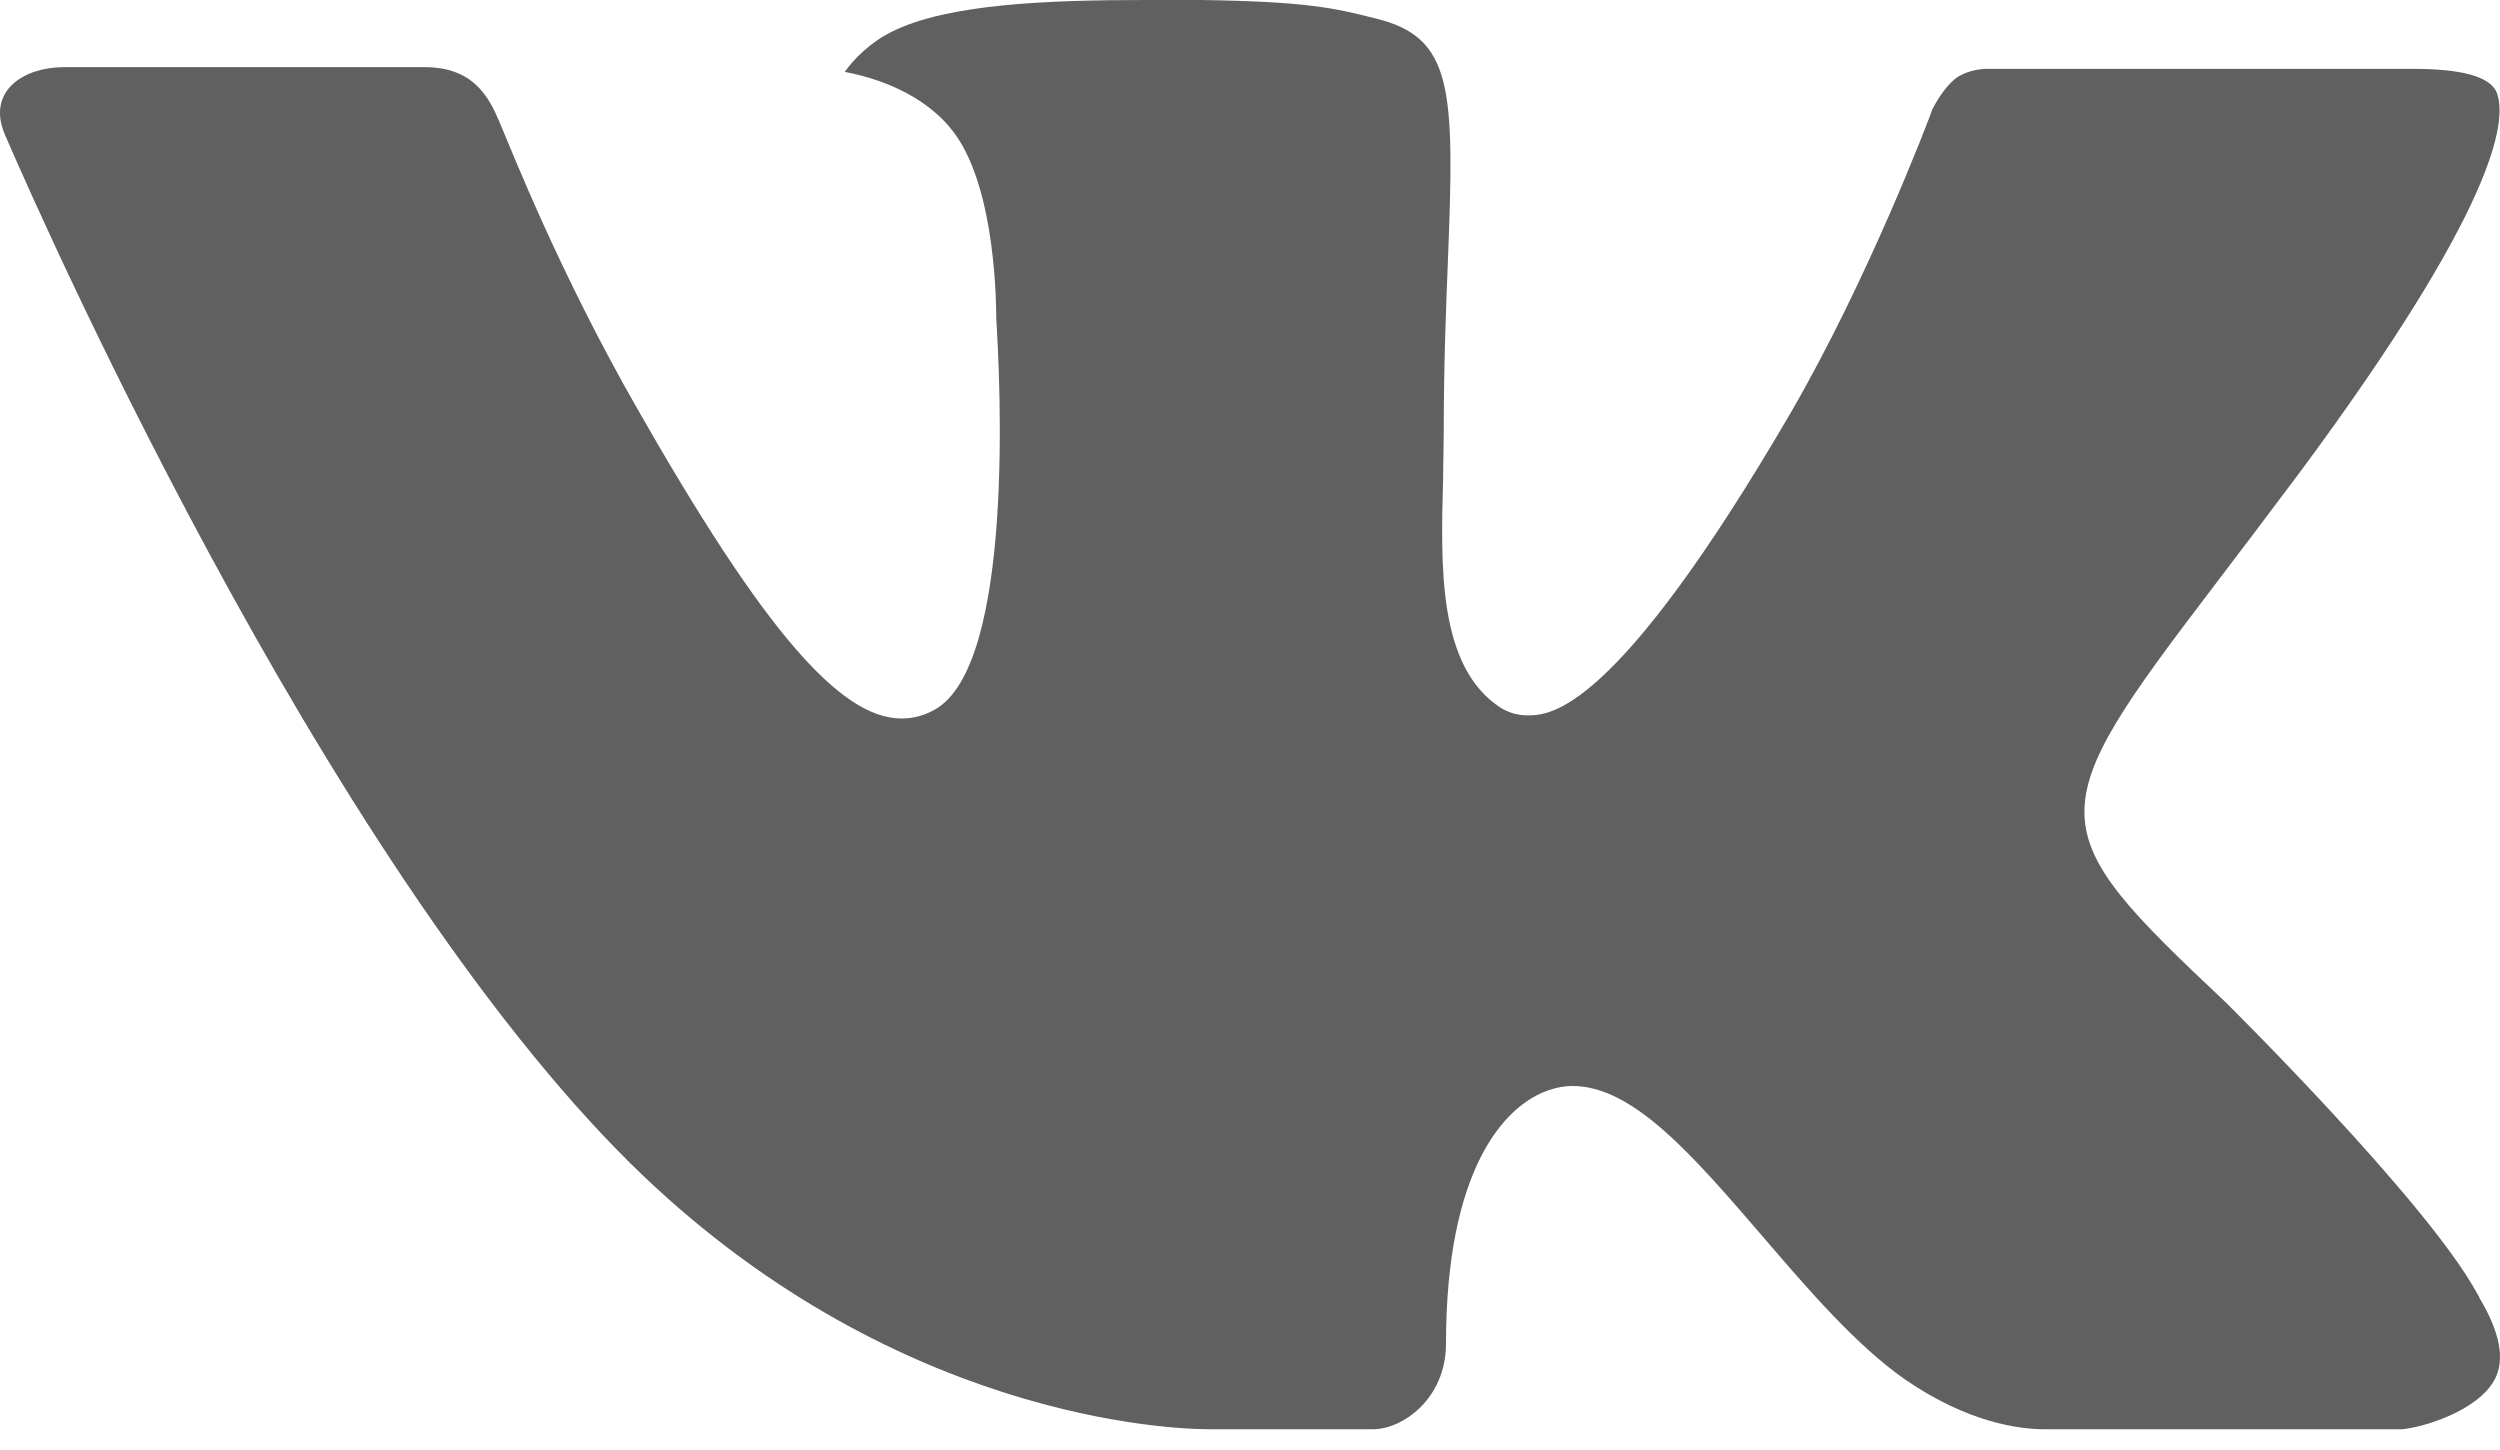
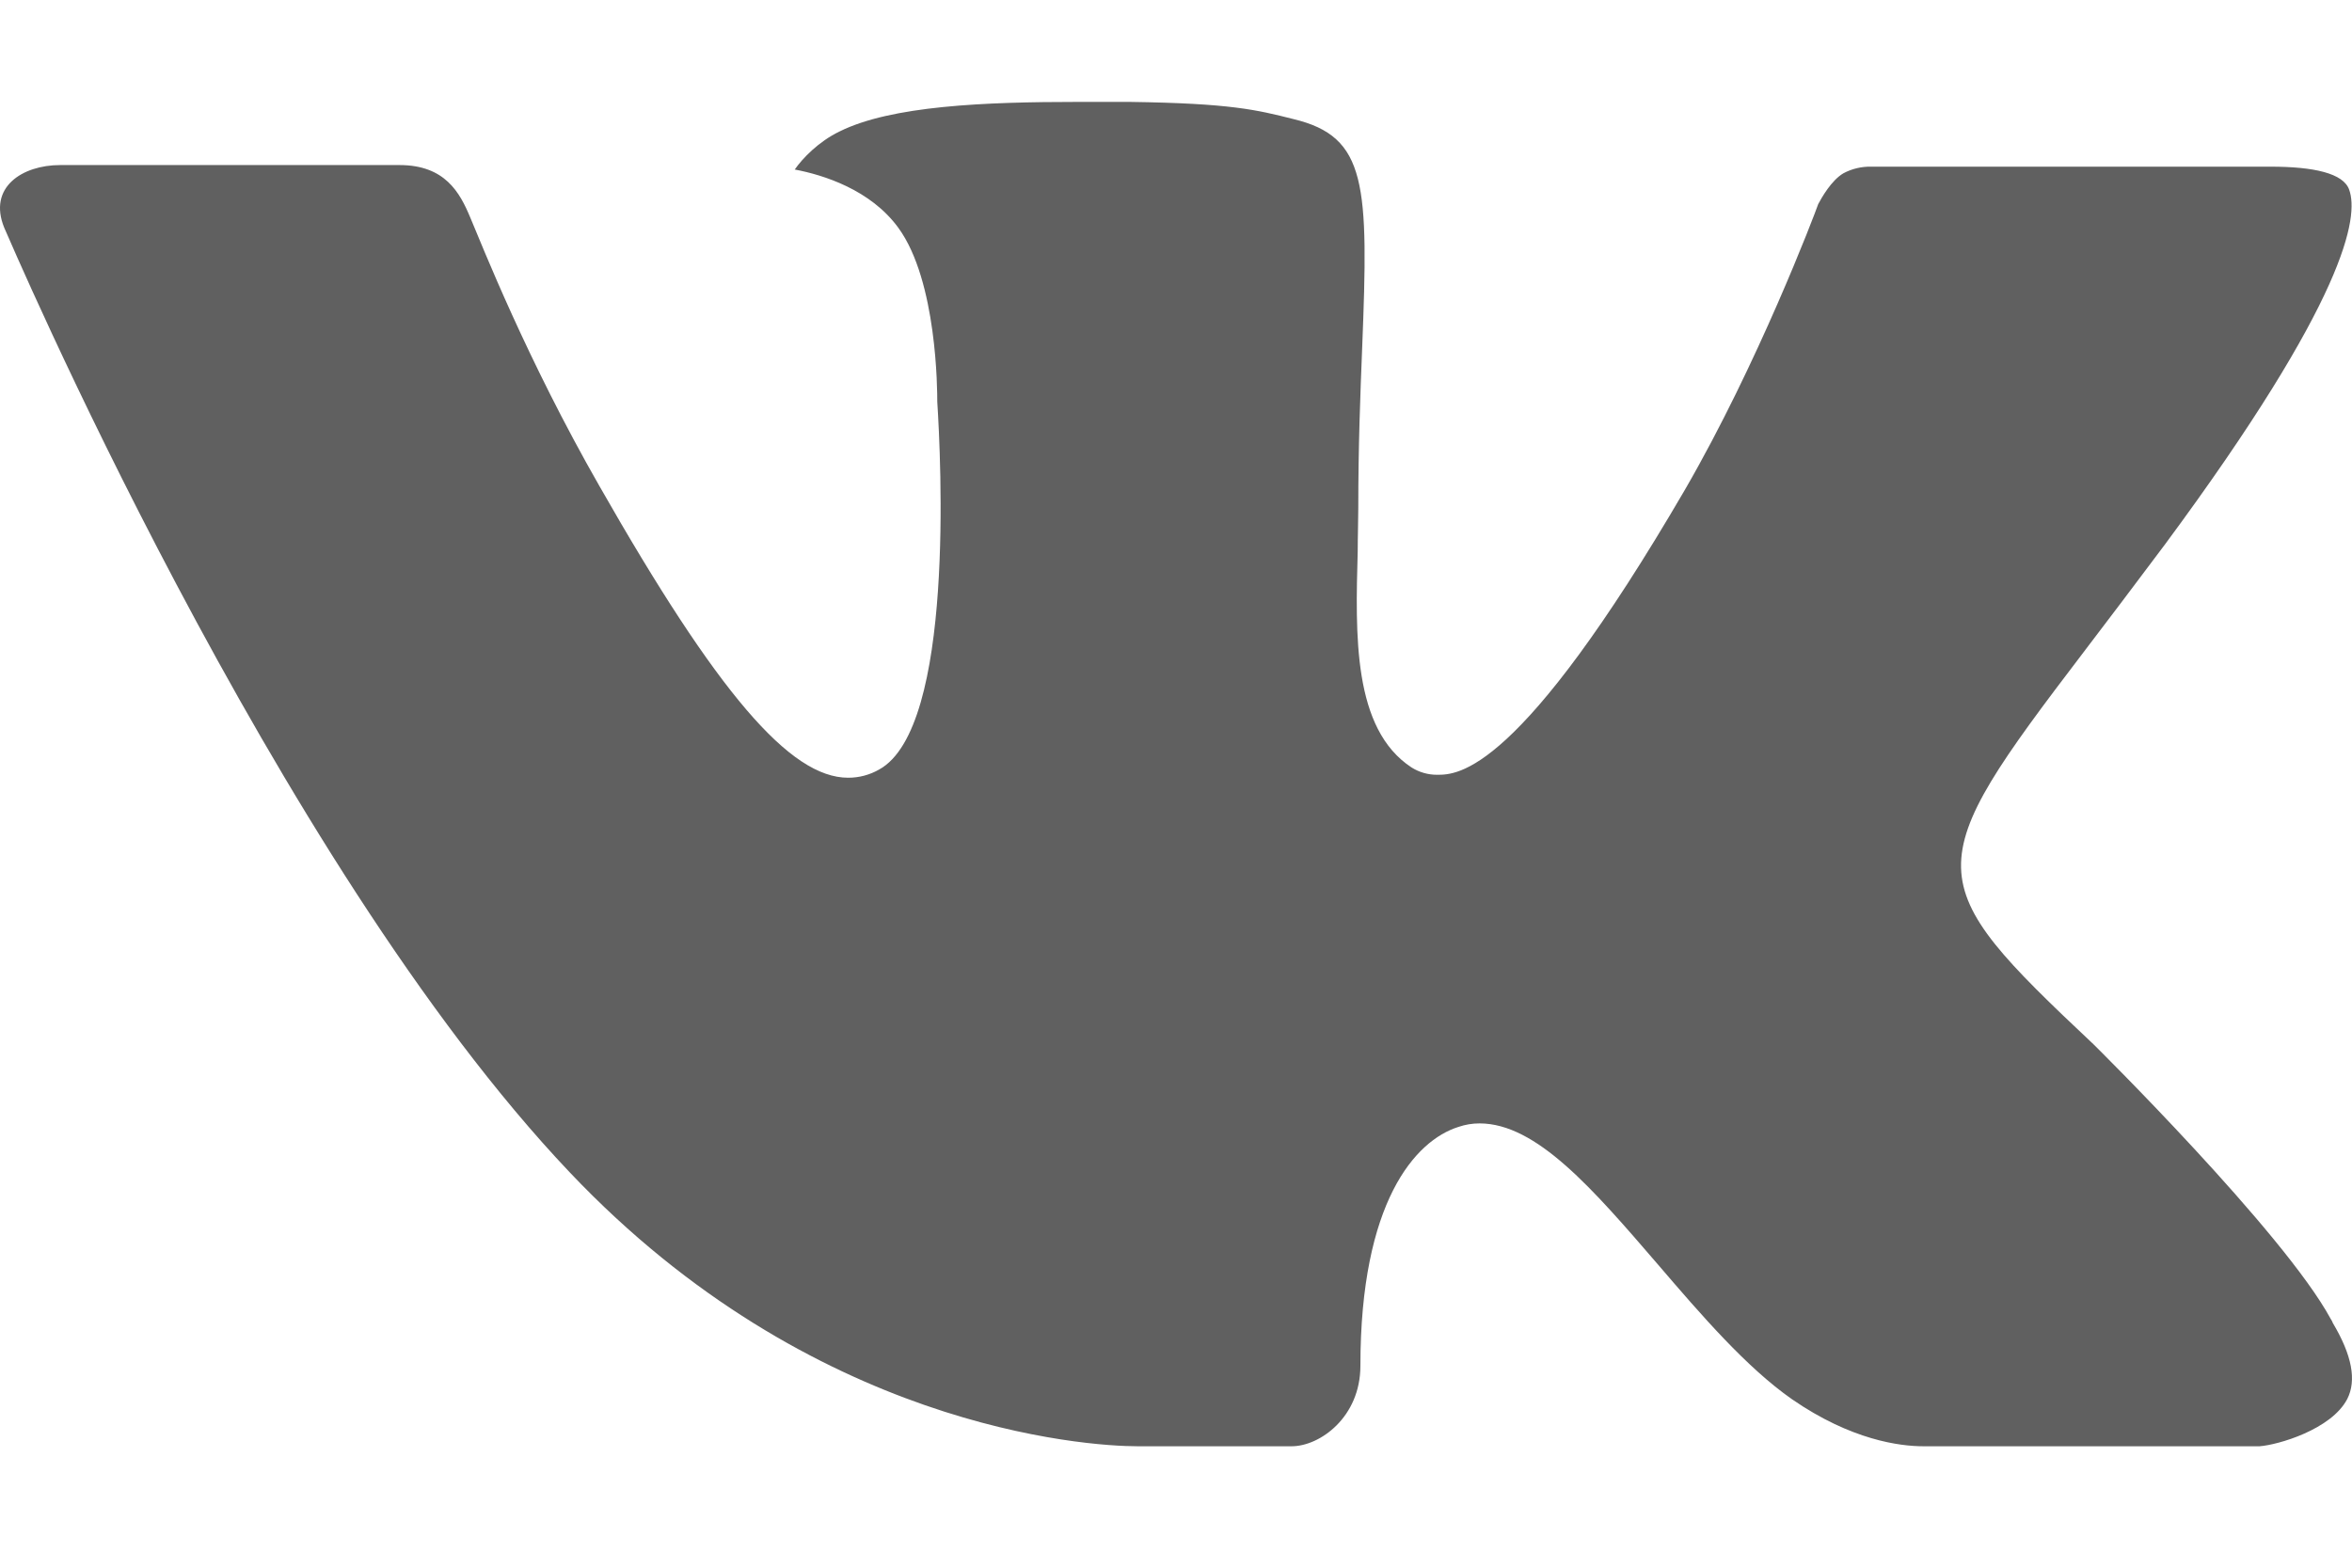
- <svg xmlns="http://www.w3.org/2000/svg" width="50" height="29" viewBox="0 0 50 29" fill="none">
+ <svg xmlns="http://www.w3.org/2000/svg" width="30" height="20" viewBox="0 0 50 29" fill="none">
  <path fill-rule="evenodd" clip-rule="evenodd" d="M44.505 20.038C44.505 20.038 48.548 24.03 49.548 25.878C49.567 25.904 49.582 25.934 49.593 25.965C50 26.648 50.1 27.183 49.9 27.578C49.563 28.23 48.42 28.558 48.033 28.585H40.888C40.39 28.585 39.355 28.455 38.095 27.585C37.133 26.913 36.175 25.805 35.248 24.723C33.863 23.115 32.665 21.72 31.453 21.72C31.3 21.72 31.148 21.745 31.003 21.795C30.085 22.085 28.92 23.392 28.92 26.875C28.92 27.965 28.06 28.585 27.458 28.585H24.185C23.07 28.585 17.265 28.195 12.118 22.767C5.81 16.122 0.145 2.792 0.09 2.675C-0.262 1.812 0.478 1.343 1.278 1.343H8.493C9.46 1.343 9.775 1.927 9.995 2.453C10.25 3.055 11.195 5.465 12.745 8.172C15.255 12.578 16.798 14.37 18.03 14.37C18.262 14.371 18.489 14.31 18.69 14.195C20.3 13.31 20 7.56 19.925 6.375C19.925 6.145 19.923 3.808 19.098 2.678C18.508 1.867 17.503 1.552 16.895 1.438C17.058 1.202 17.403 0.843 17.845 0.63C18.948 0.08 20.94 0 22.918 0H24.015C26.16 0.03 26.715 0.168 27.495 0.365C29.065 0.74 29.095 1.758 28.958 5.223C28.918 6.213 28.875 7.327 28.875 8.64C28.875 8.92 28.863 9.232 28.863 9.55C28.815 11.328 28.753 13.33 30.008 14.152C30.171 14.254 30.358 14.308 30.55 14.307C30.985 14.307 32.288 14.307 35.82 8.245C37.37 5.567 38.57 2.41 38.653 2.172C38.723 2.04 38.933 1.667 39.188 1.518C39.369 1.421 39.572 1.373 39.778 1.377H48.265C49.19 1.377 49.818 1.518 49.94 1.867C50.145 2.435 49.9 4.168 46.025 9.408C45.373 10.28 44.8 11.035 44.298 11.695C40.785 16.305 40.785 16.538 44.505 20.038Z" fill="#606060" />
</svg>
